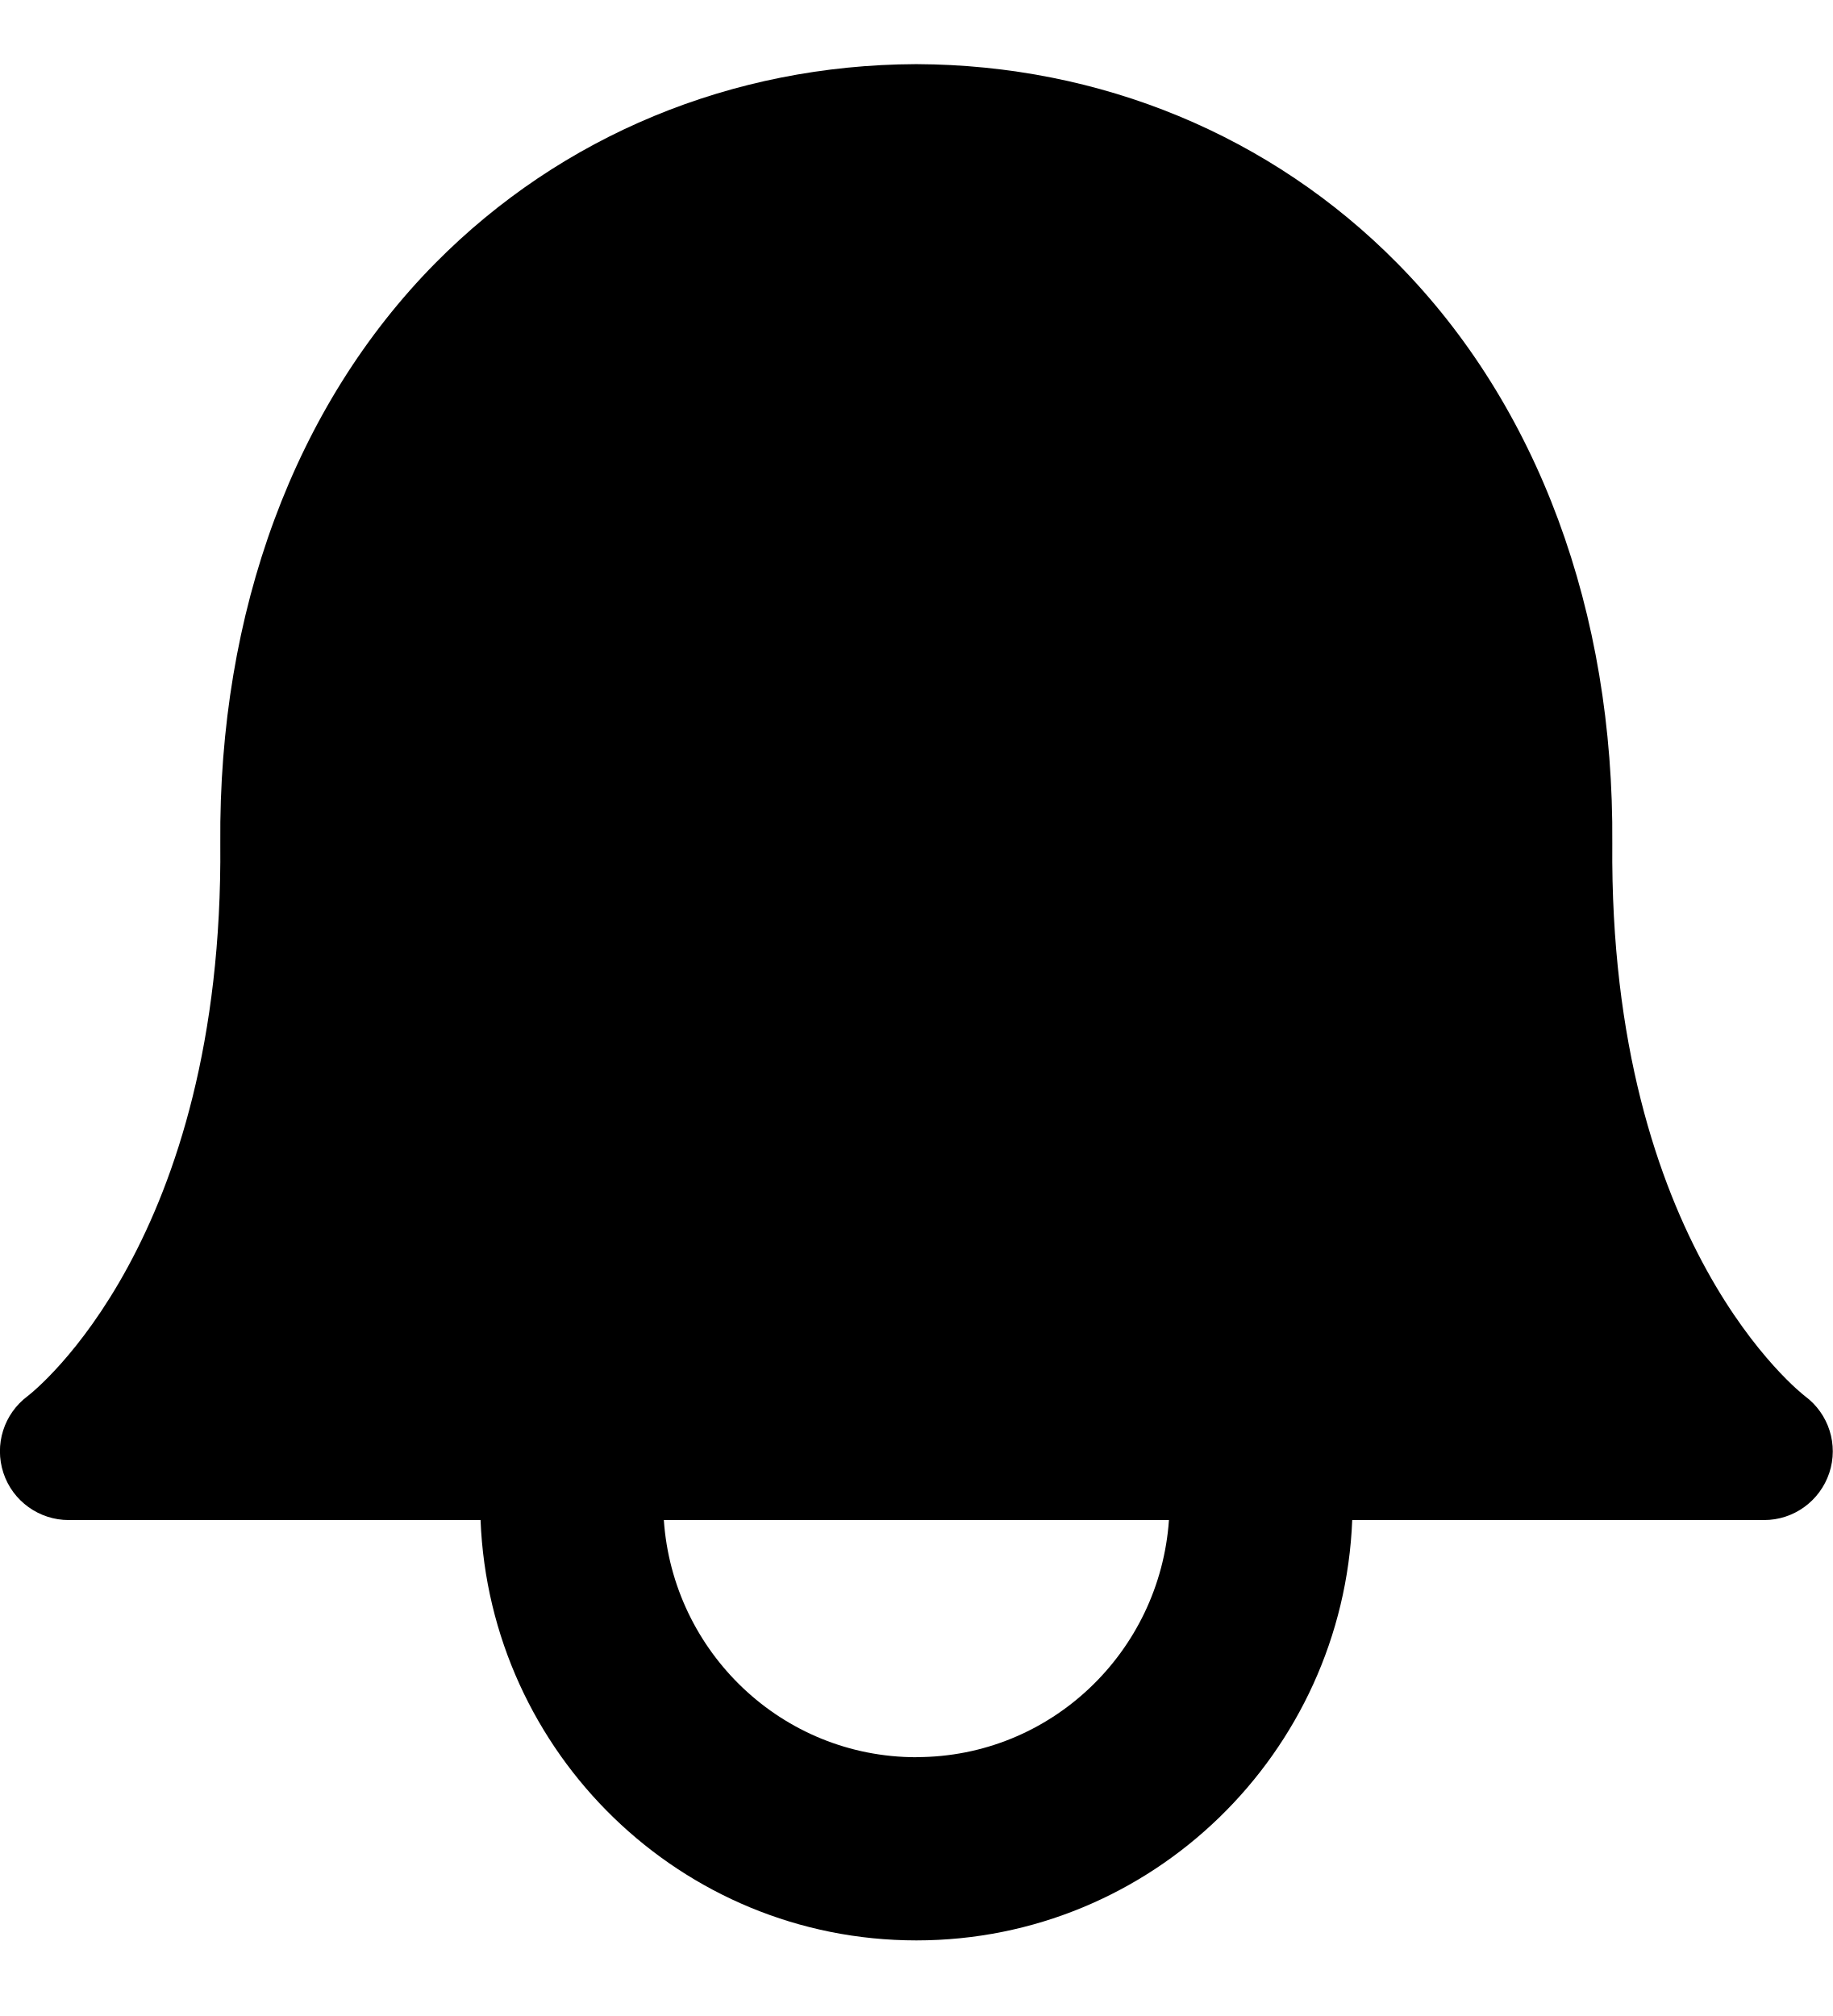
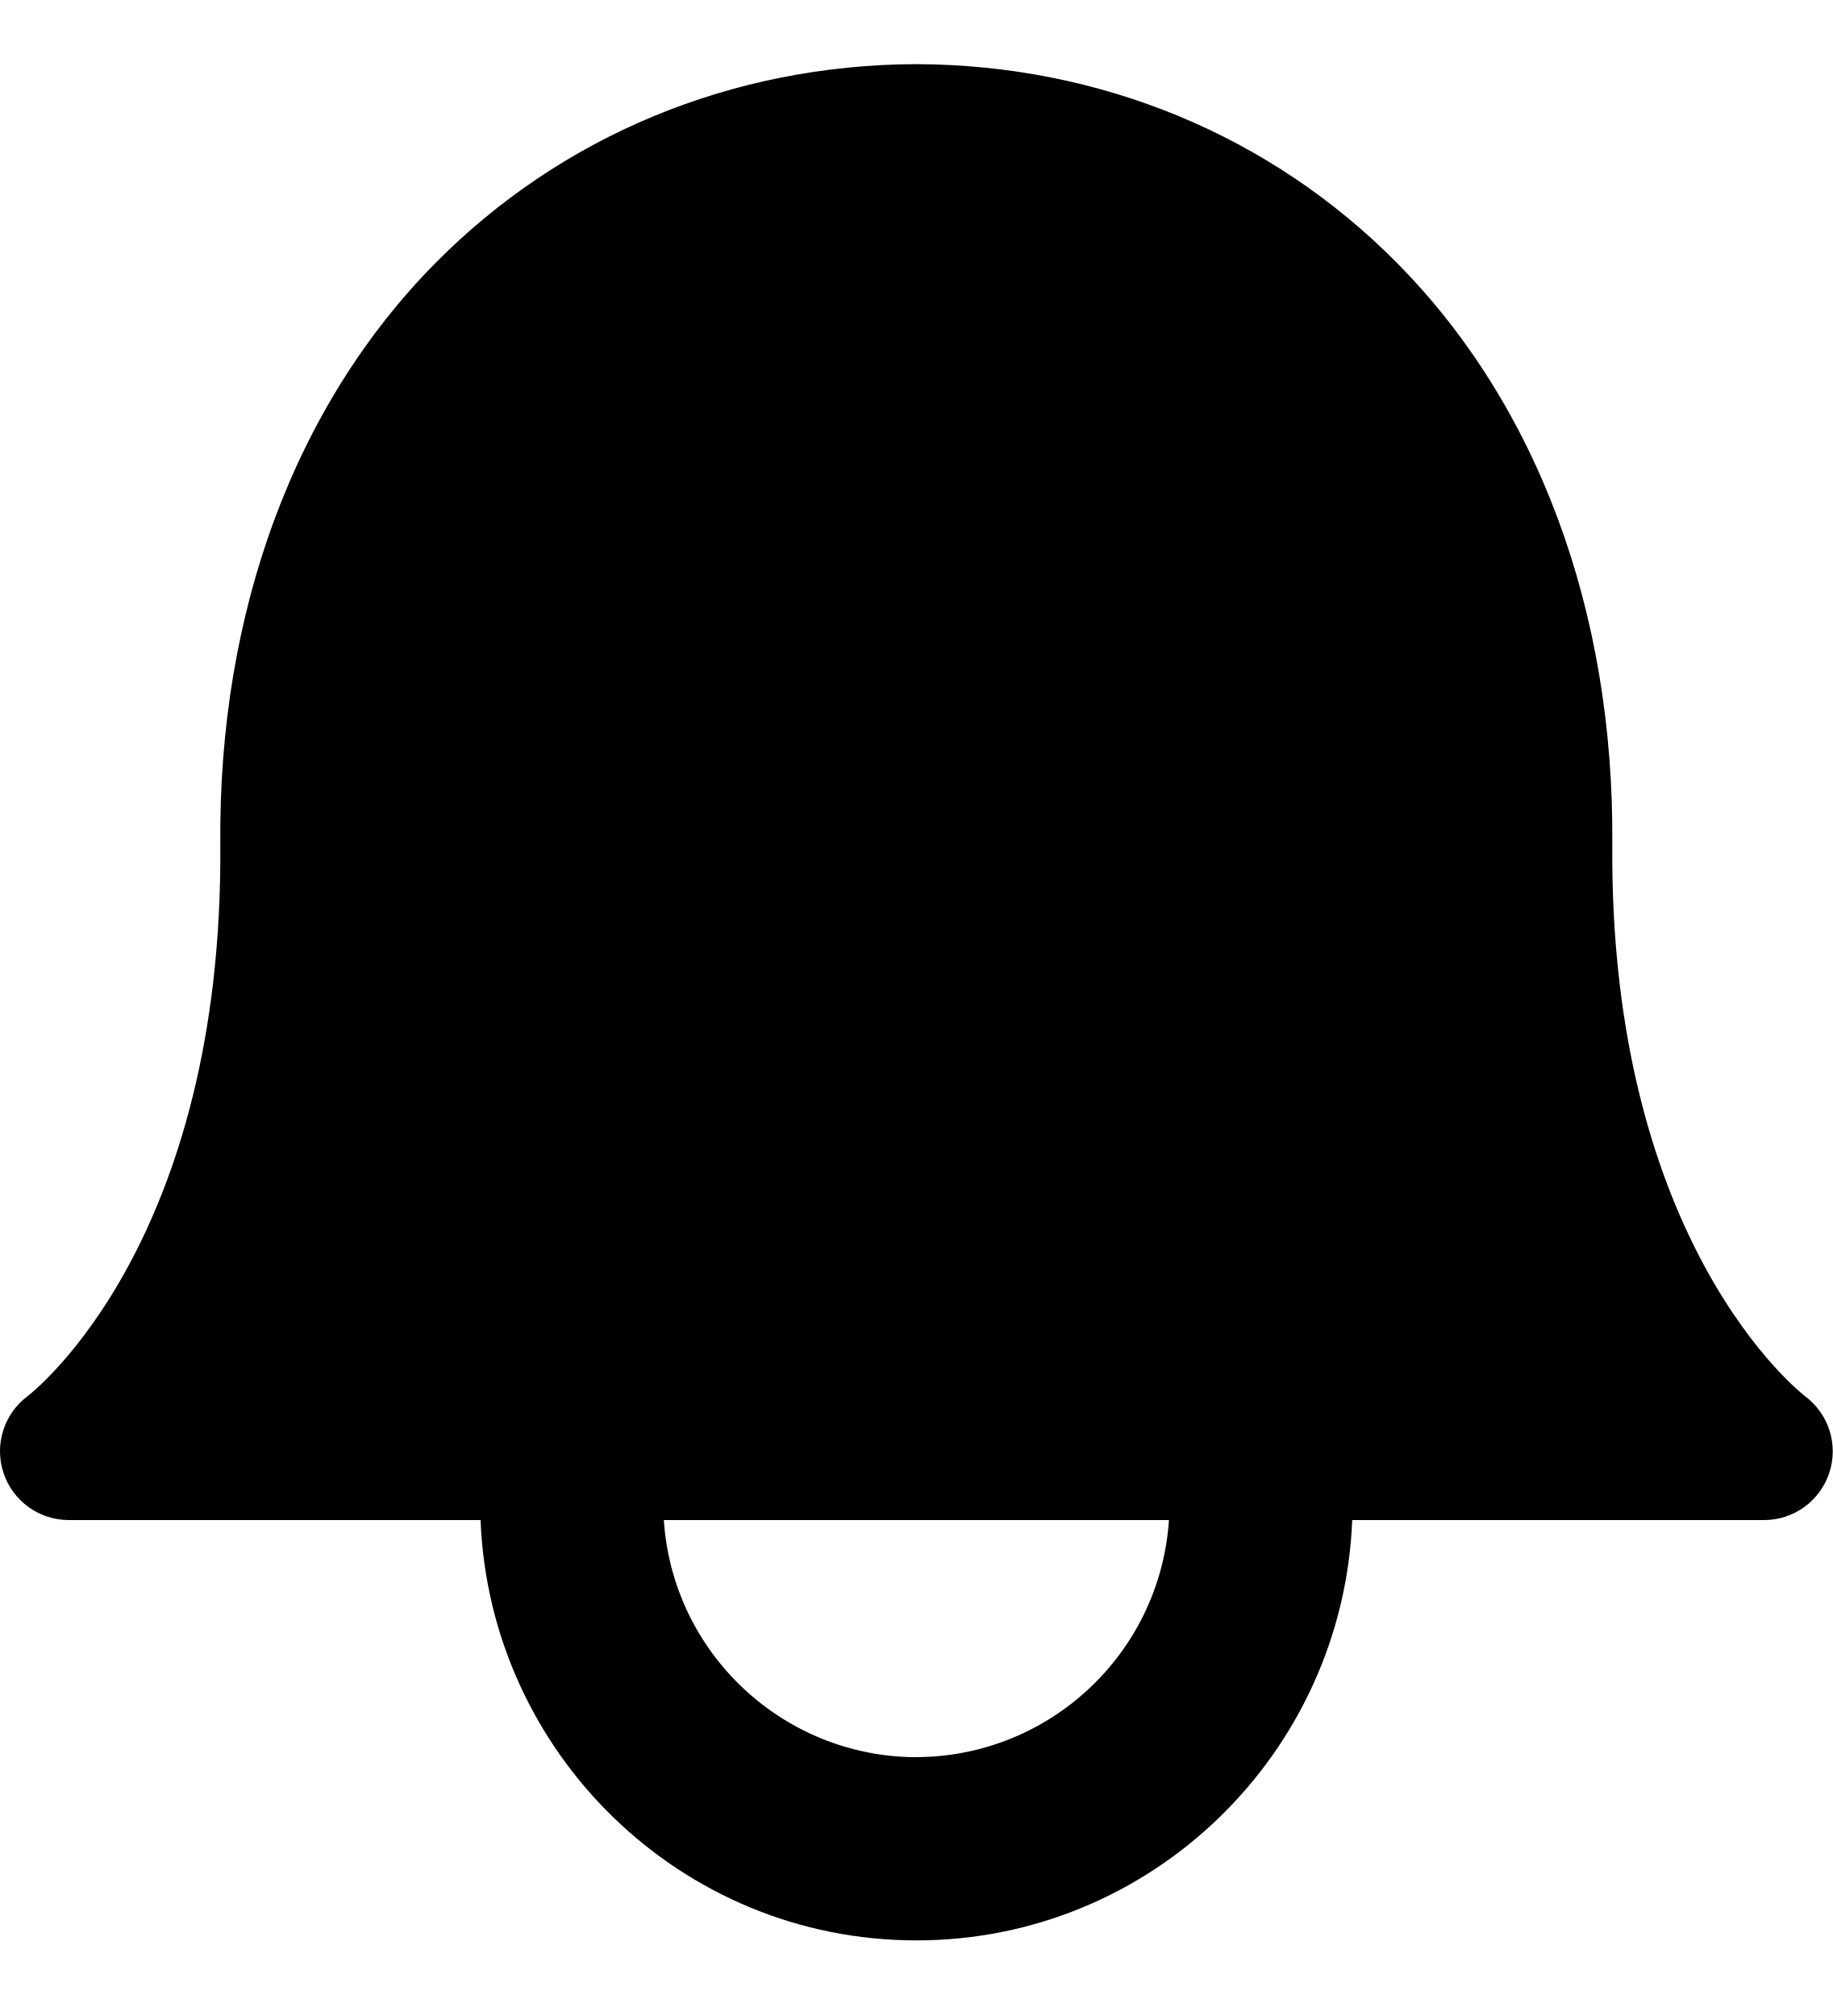
- <svg xmlns="http://www.w3.org/2000/svg" width="20" height="22" viewBox="0 0 20 22" fill="none">
-   <path d="M19.697 15.236C19.677 15.22 17.557 13.596 17.594 9.206C17.614 6.673 16.782 4.424 15.247 2.872C13.872 1.479 12.01 0.708 10.005 0.7H9.992C7.988 0.708 6.126 1.48 4.75 2.872C3.216 4.425 2.383 6.674 2.404 9.205C2.441 13.537 0.384 15.172 0.302 15.235C0.042 15.429 -0.064 15.765 0.037 16.073C0.138 16.381 0.427 16.588 0.75 16.588H5.244C5.344 19.132 7.432 21.175 10 21.175C12.568 21.175 14.655 19.132 14.756 16.588H19.25C19.574 16.588 19.86 16.38 19.962 16.073C20.064 15.766 19.957 15.429 19.697 15.236ZM10 19.176C8.534 19.176 7.343 18.029 7.244 16.588H12.756C12.656 18.028 11.466 19.175 10 19.175V19.176Z" fill="black" />
+ <svg xmlns="http://www.w3.org/2000/svg" width="20" height="22" fill="none">
+   <path d="M19.697 15.236c-.02-.016-2.14-1.64-2.103-6.03.02-2.533-.812-4.782-2.347-6.334C13.872 1.48 12.01.708 10.005.7h-.013c-2.004.008-3.866.78-5.242 2.172-1.534 1.553-2.367 3.802-2.346 6.333.037 4.332-2.02 5.967-2.102 6.03a.751.751 0 0 0 .448 1.353h4.494c.1 2.544 2.188 4.587 4.756 4.587s4.655-2.043 4.756-4.587h4.494a.75.75 0 0 0 .447-1.352zM10 19.176a2.771 2.771 0 0 1-2.756-2.588h5.512A2.772 2.772 0 0 1 10 19.175v.001z" fill="#000" />
</svg>
